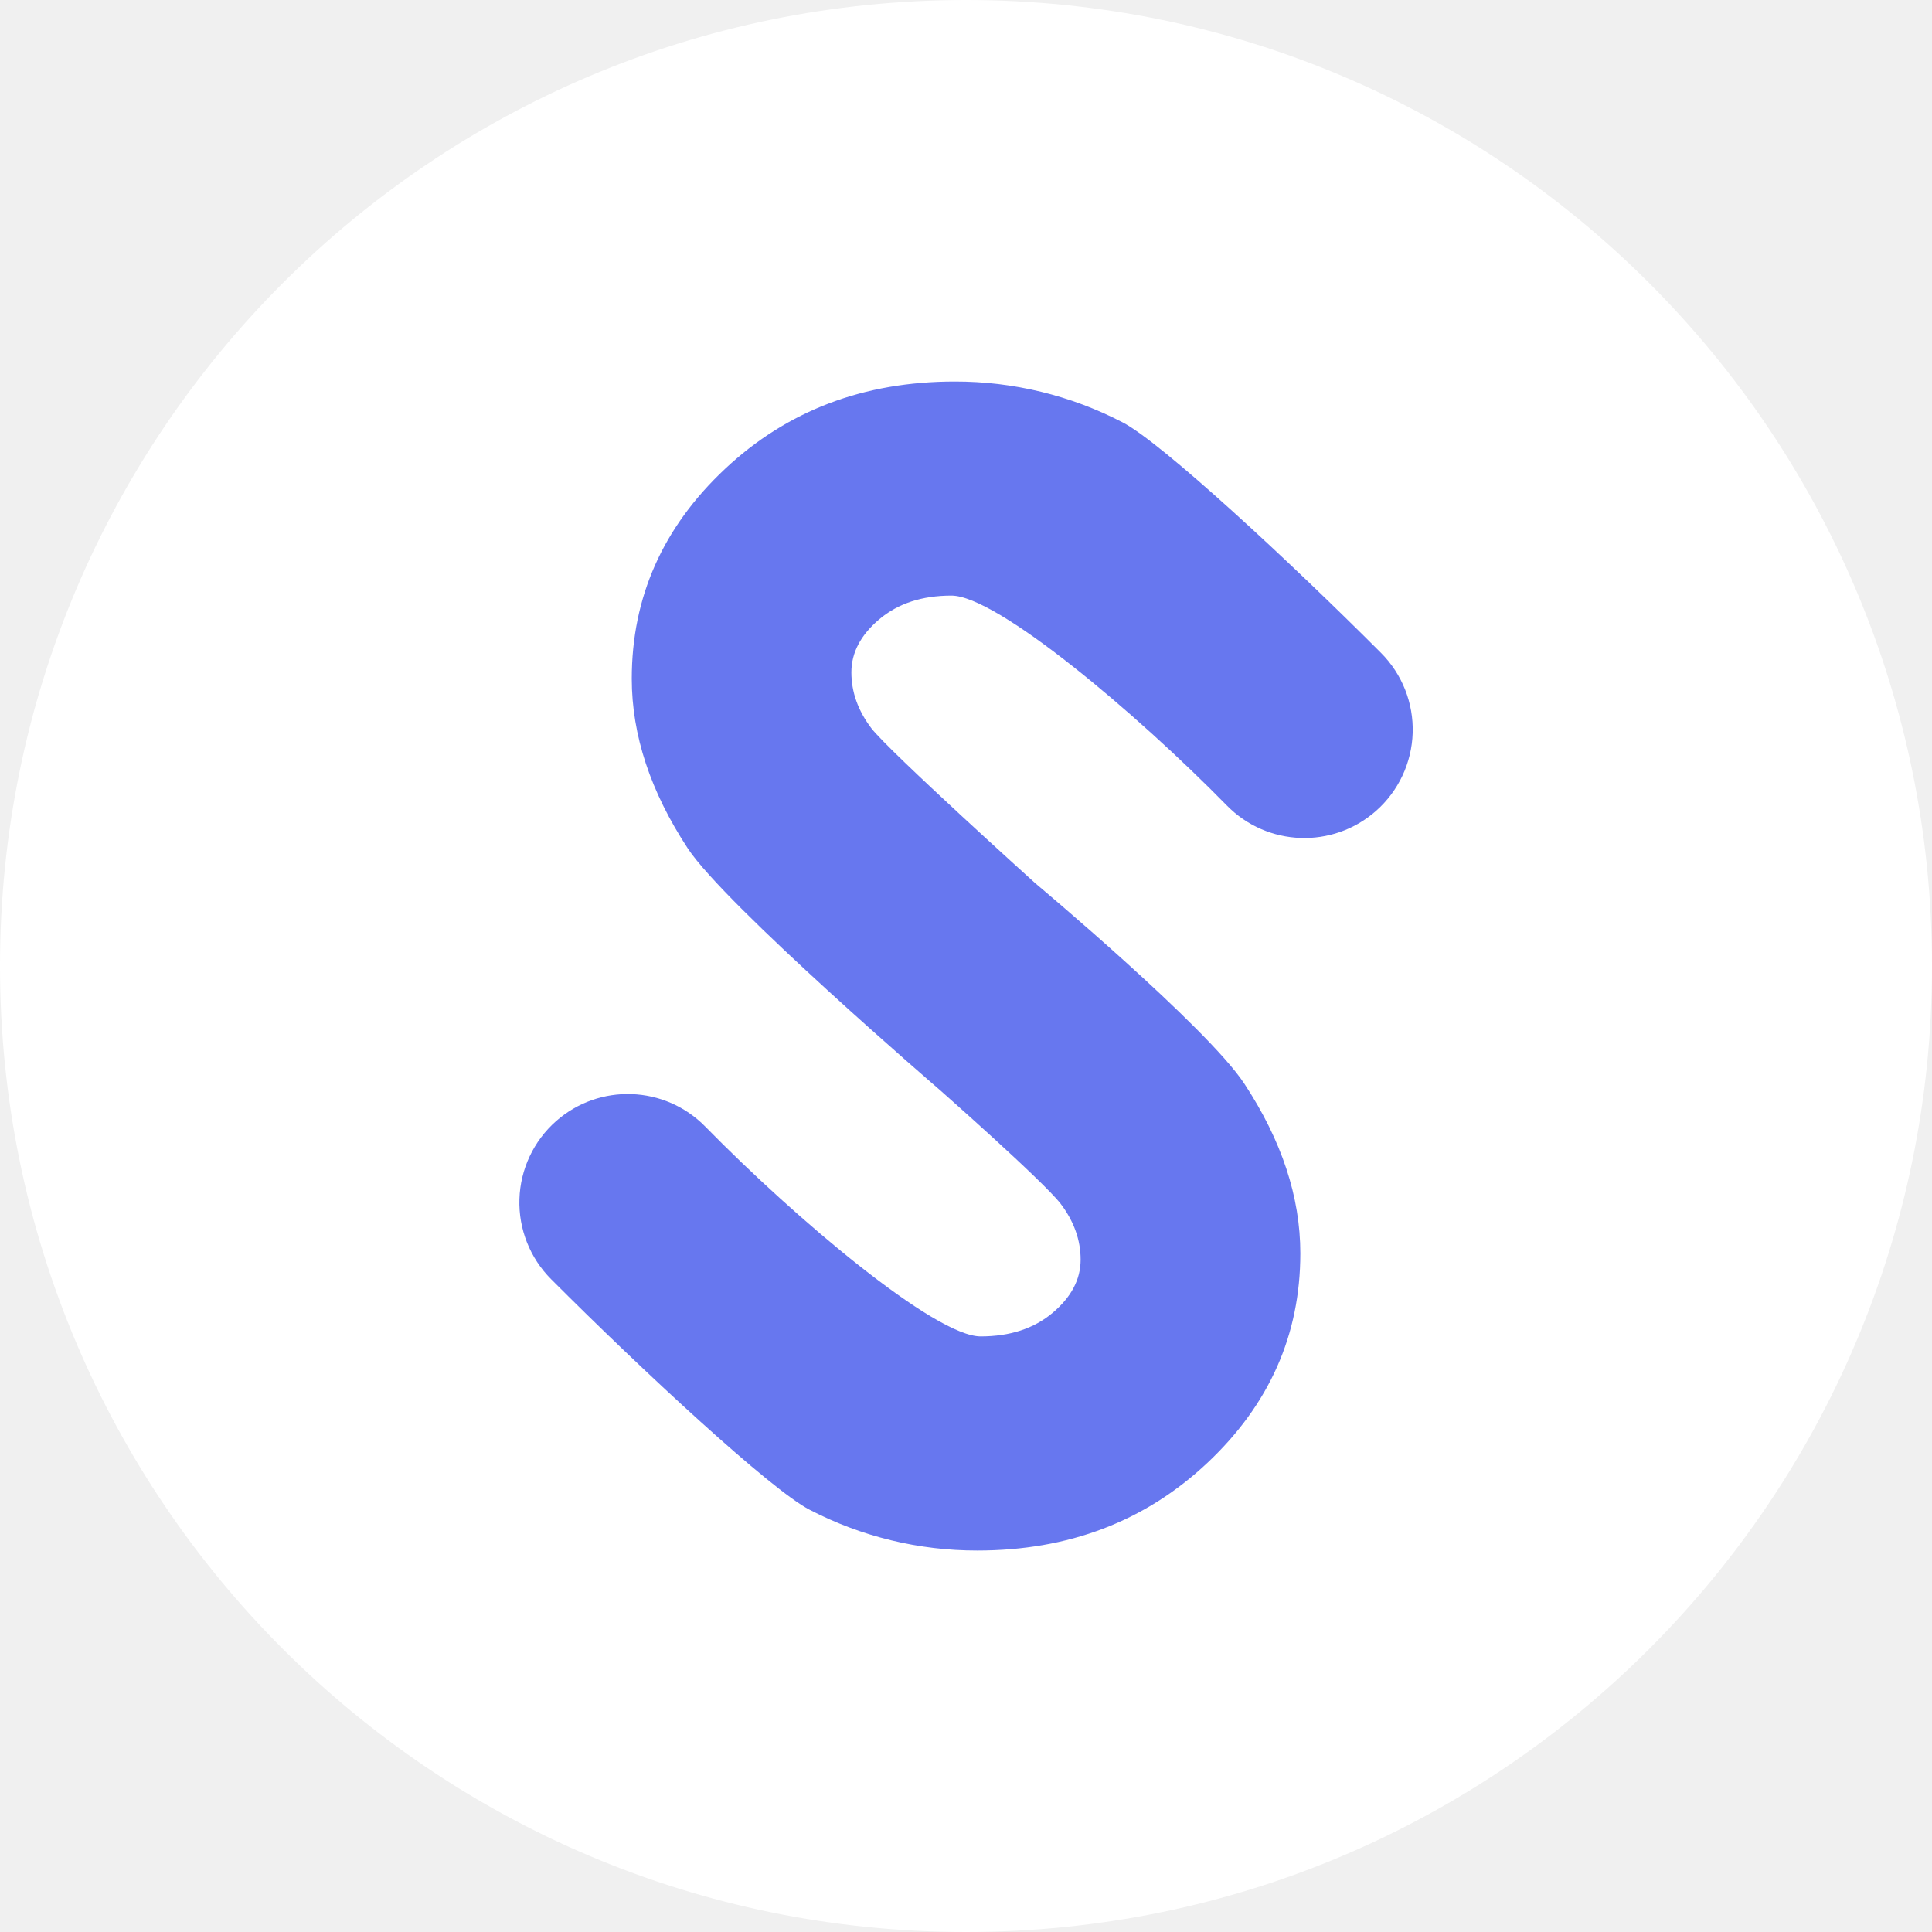
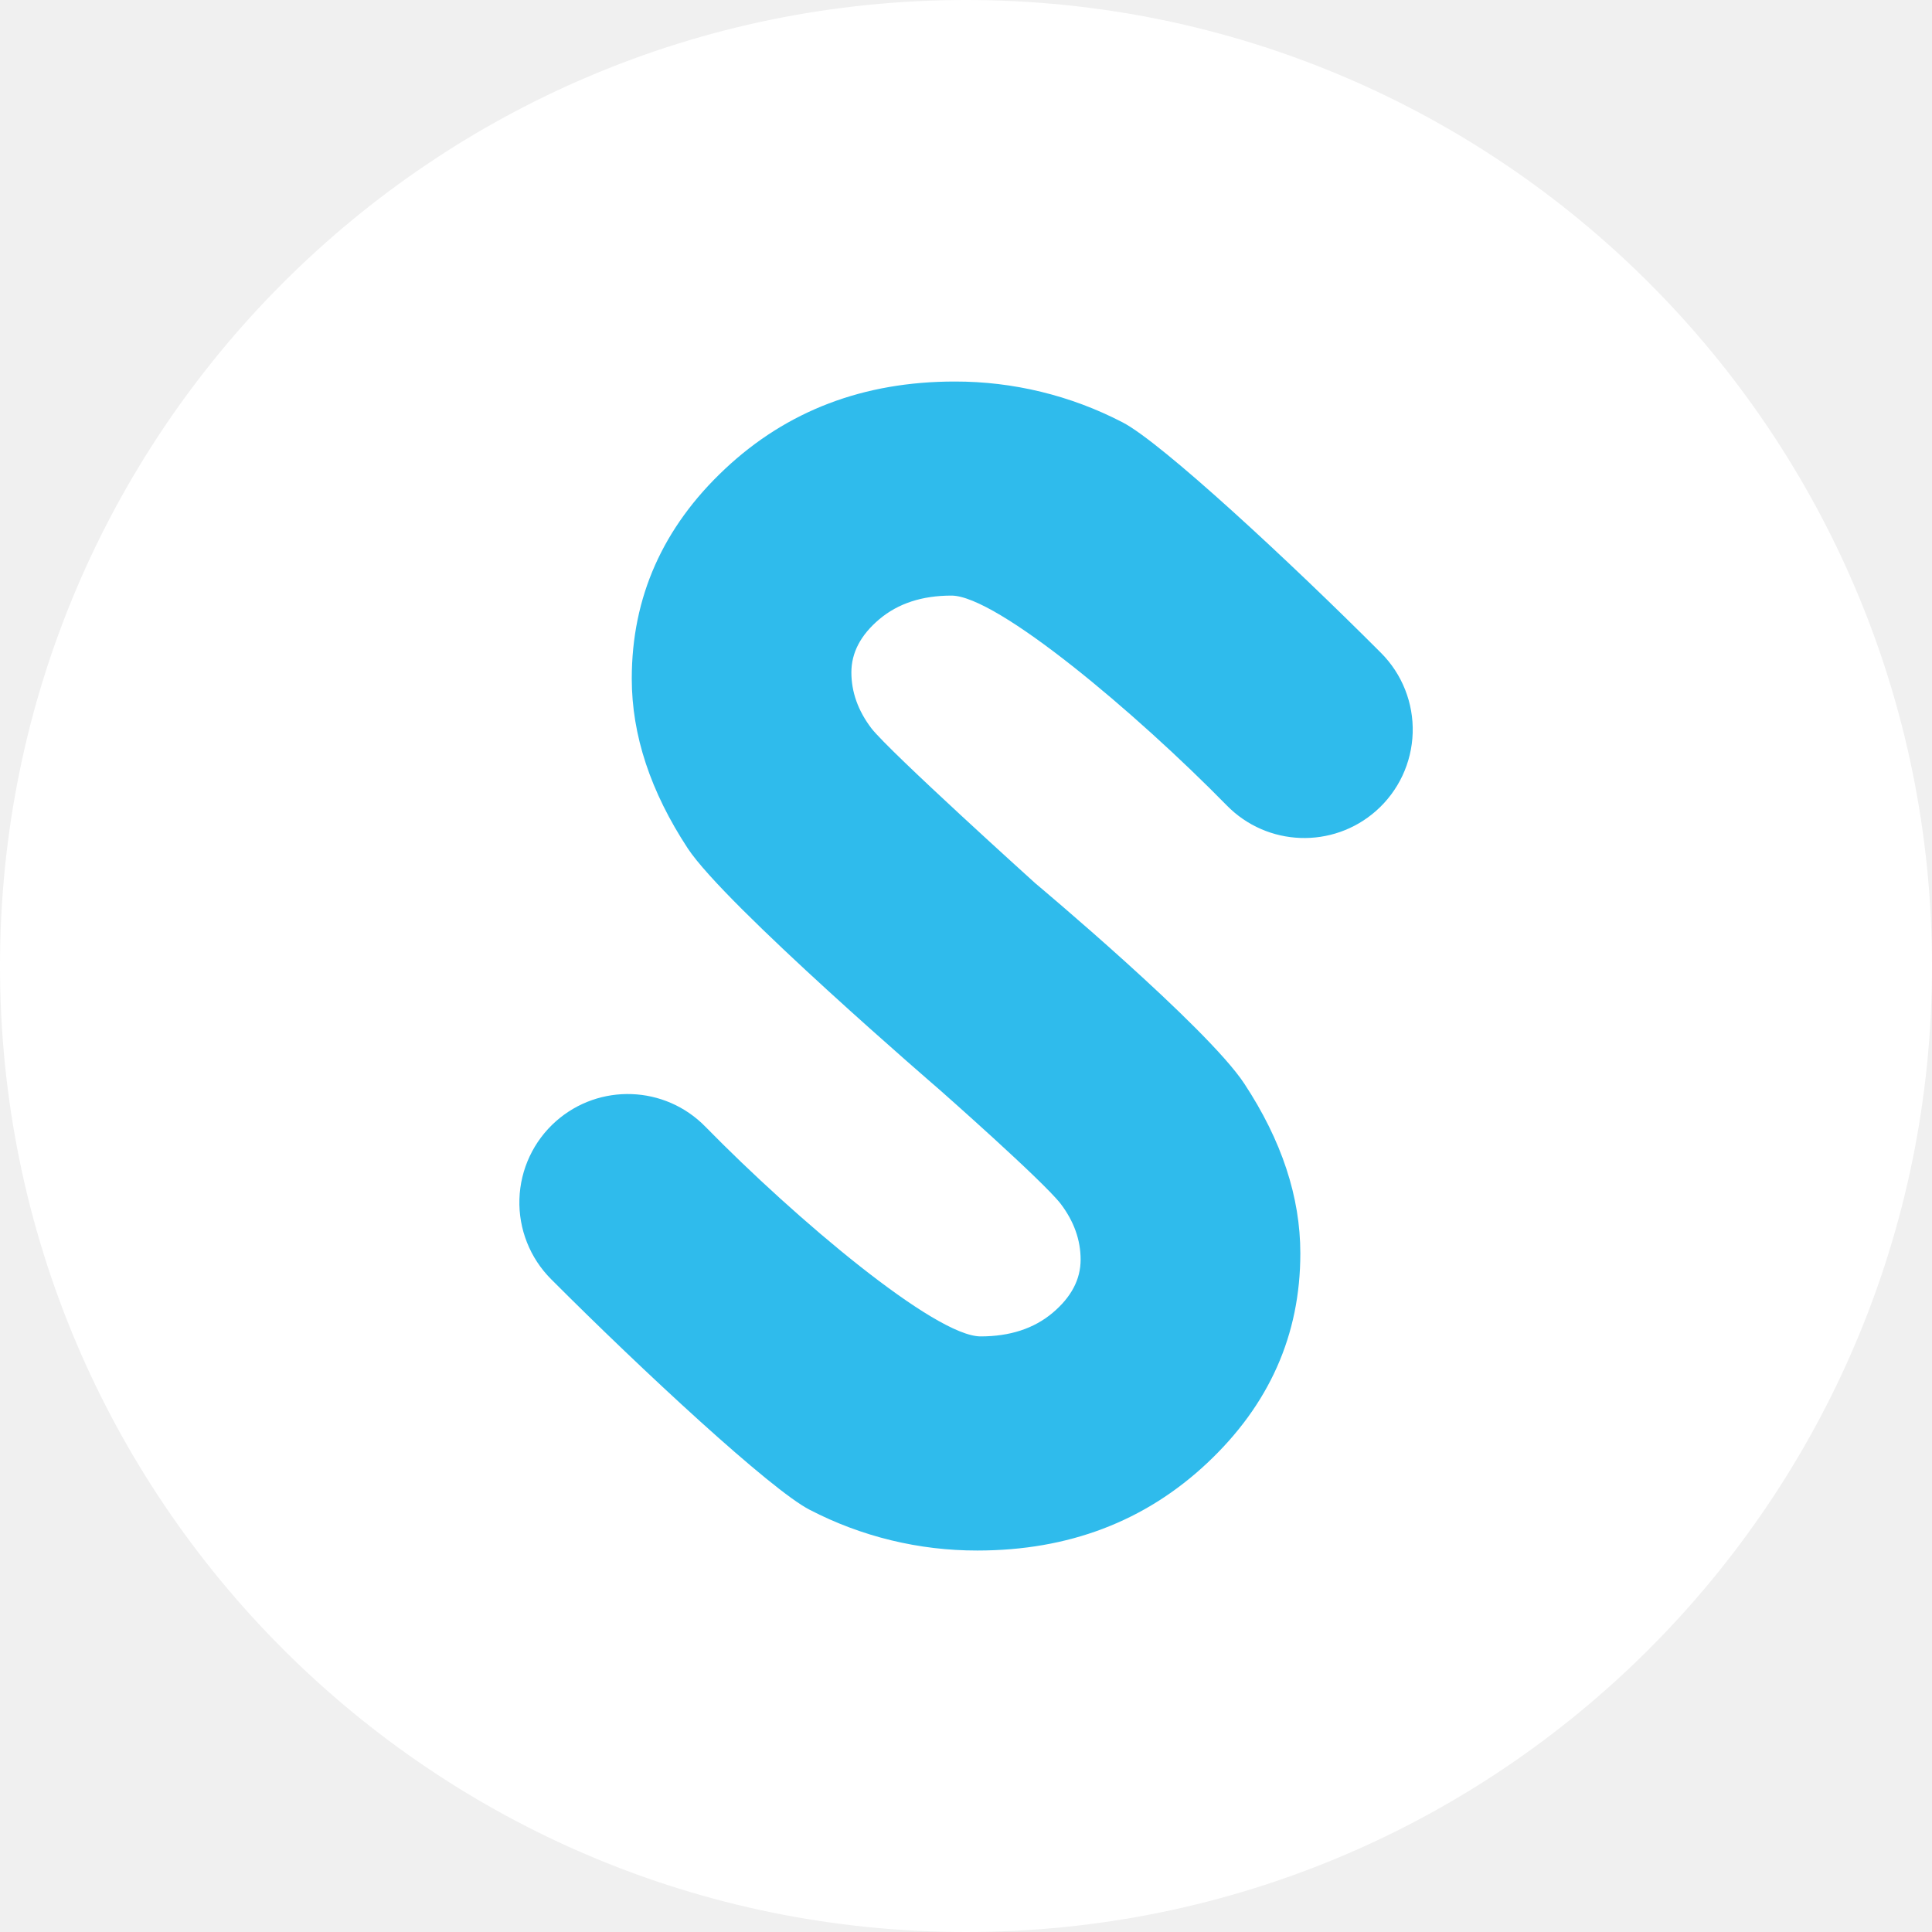
<svg xmlns="http://www.w3.org/2000/svg" id="Layer_1" data-name="Layer 1" viewBox="0 0 1000 1000">
  <defs>
-     <style>.cls-1{fill:white;}.cls-2{fill:#6777ef;stroke:none;stroke-miterlimit:10;stroke-width:30px;}</style>
+     <style>.cls-1{fill:white;}.cls-2{fill:#2fbbec;stroke:none;stroke-miterlimit:10;stroke-width:30px;}</style>
  </defs>
  <circle class="cls-1" cx="500" cy="500" r="500" />
  <path class="cls-2" d="M486.5,564.21S375.28,468.5,356,439.14s-29-58.64-29-87.86q0-63.25,48.22-108.53t119-45.27a187.77,187.77,0,0,1,86.73,21.08c20,10.24,86.71,72.12,133.84,119.36a56.16,56.16,0,0,1-2.55,81.8h0a56.15,56.15,0,0,1-77.28-2.85c-46.88-47.82-119-108.59-142.5-108.59q-22.79,0-37.28,12.2T440.67,348q0,15.3,10.35,28.95c9.39,12.13,84.91,80.28,84.91,80.28s88.79,74.3,108.12,103.66,29,58.64,29,87.86q0,63.25-48.22,108.53t-119,45.27a187.77,187.77,0,0,1-86.73-21.08c-20-10.24-86.71-72.12-133.84-119.36a56.16,56.16,0,0,1,2.55-81.8h0a56.15,56.15,0,0,1,77.28,2.85C411.94,631,484,691.72,507.56,691.72q22.79,0,37.28-12.2T559.33,652q0-15.3-10.35-28.95C539.59,611,486.5,564.21,486.5,564.21Z" />
</svg>
